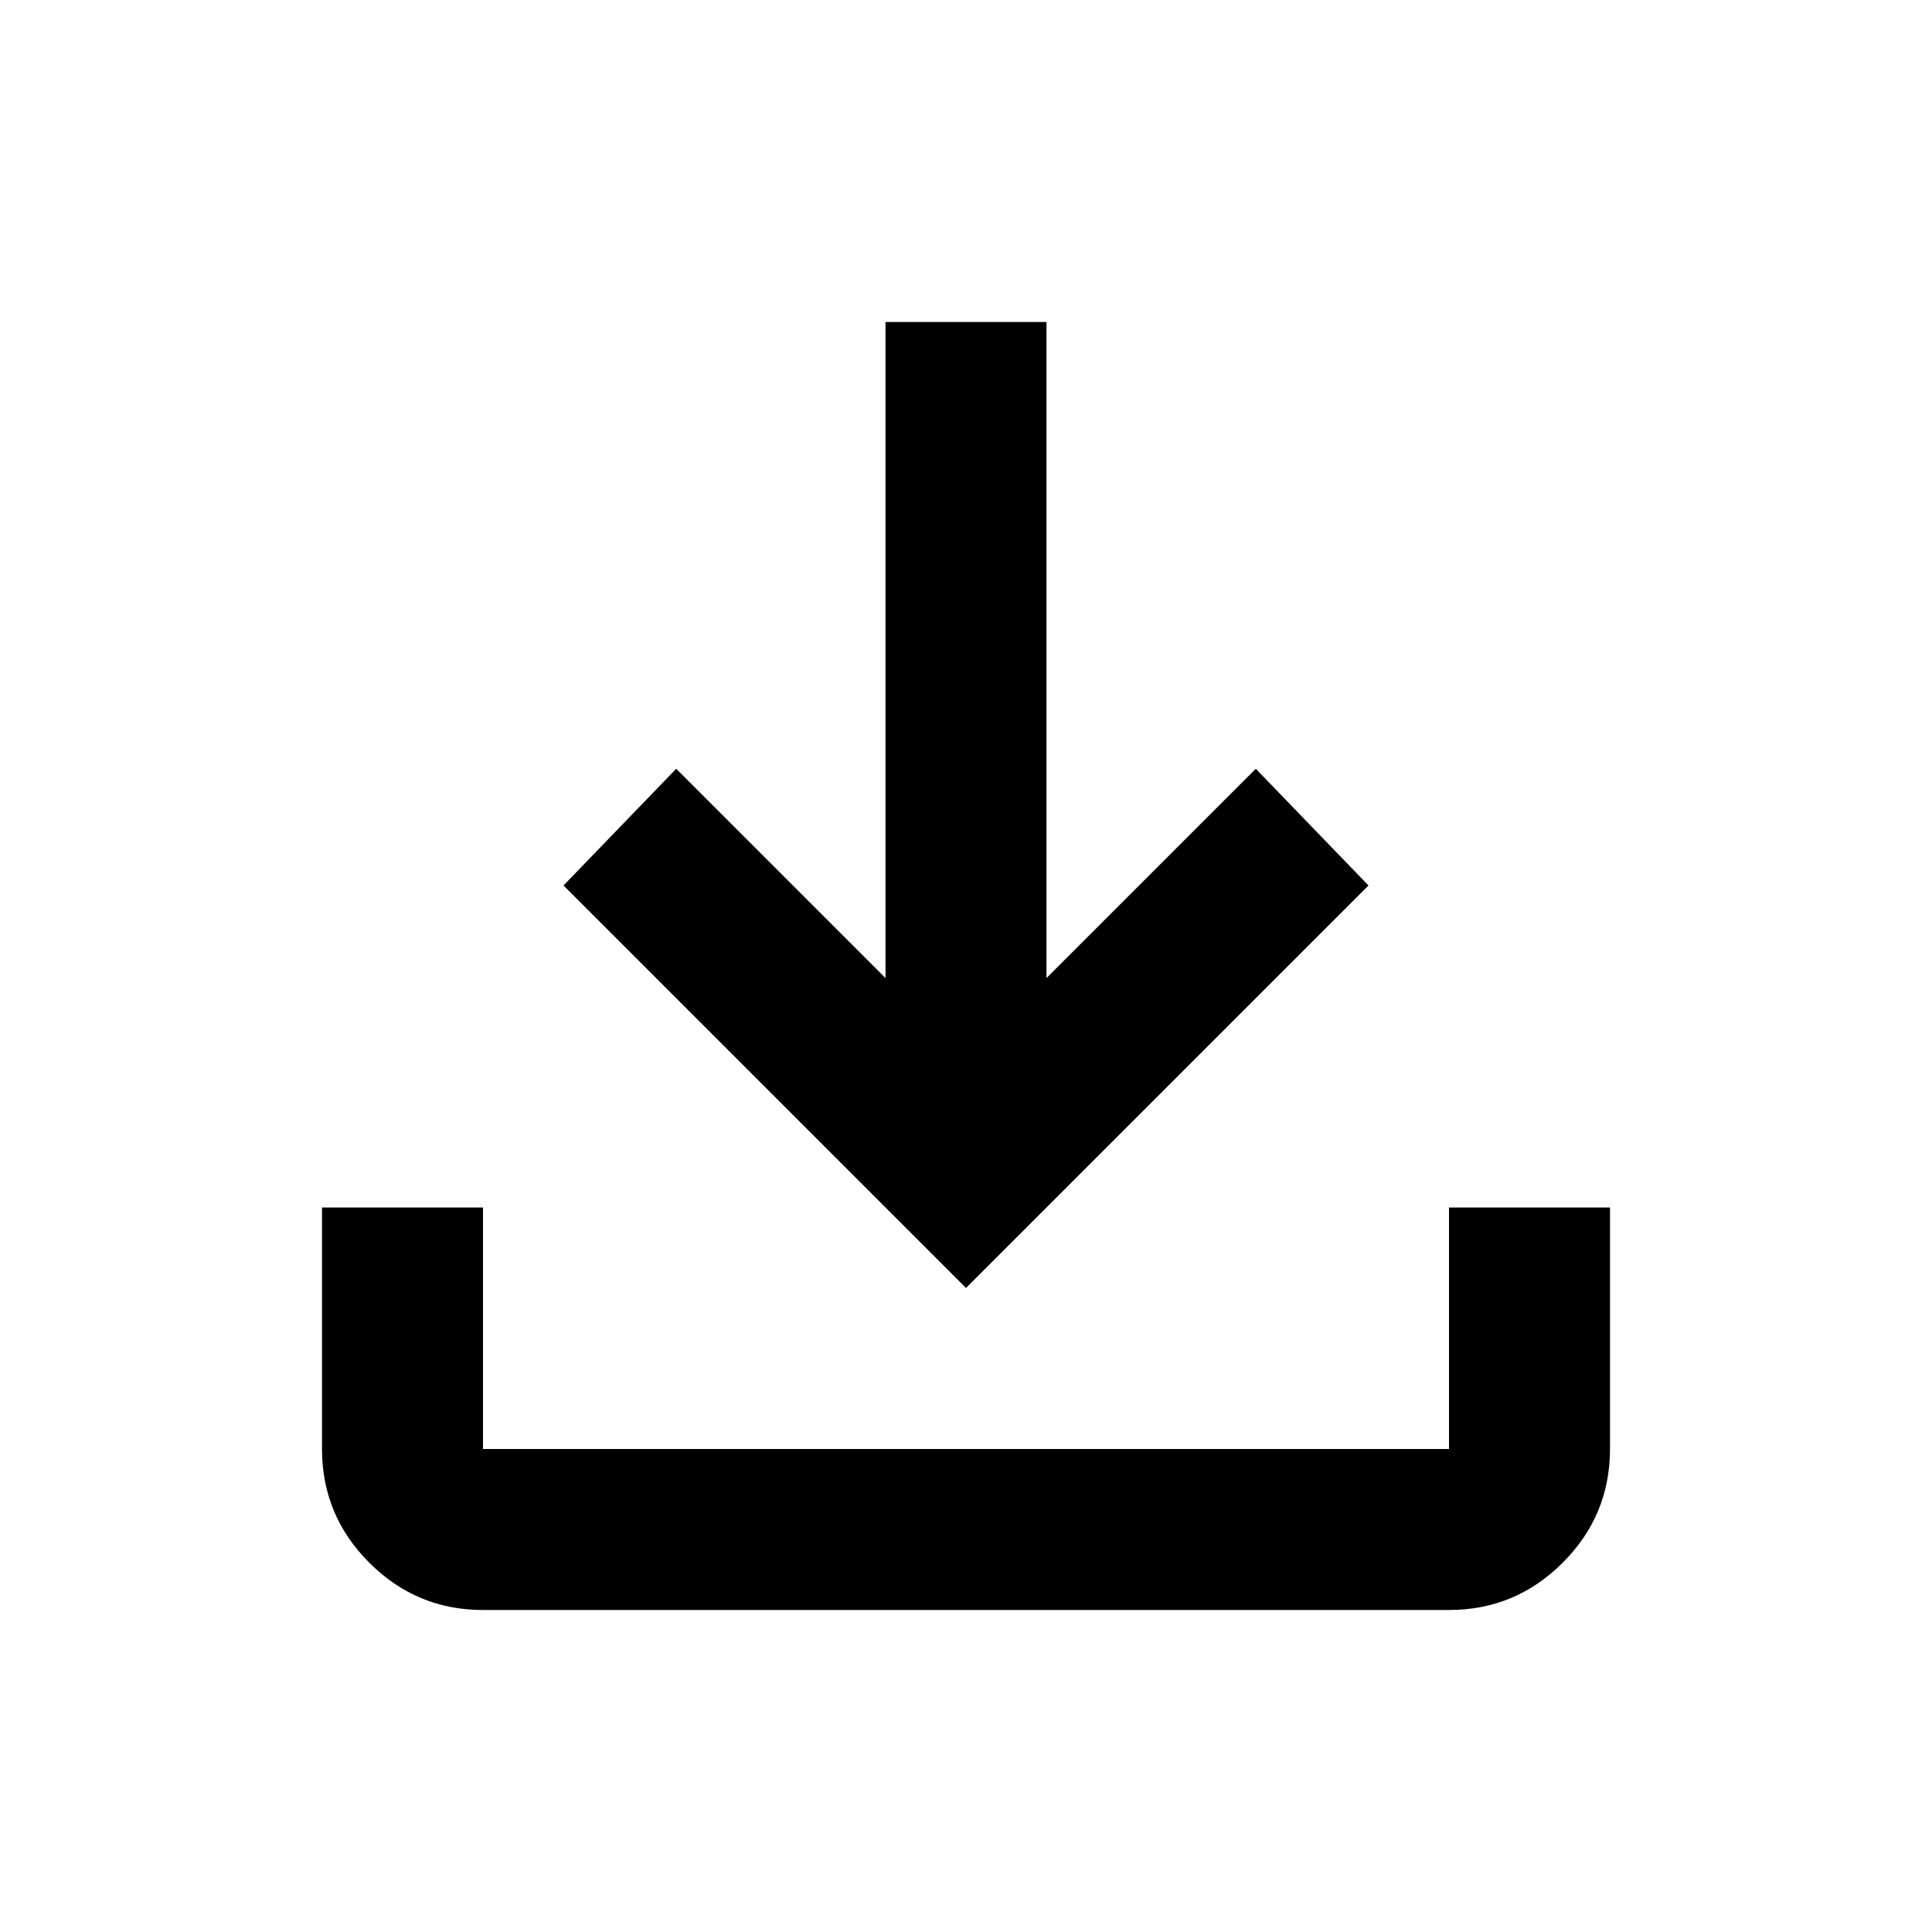
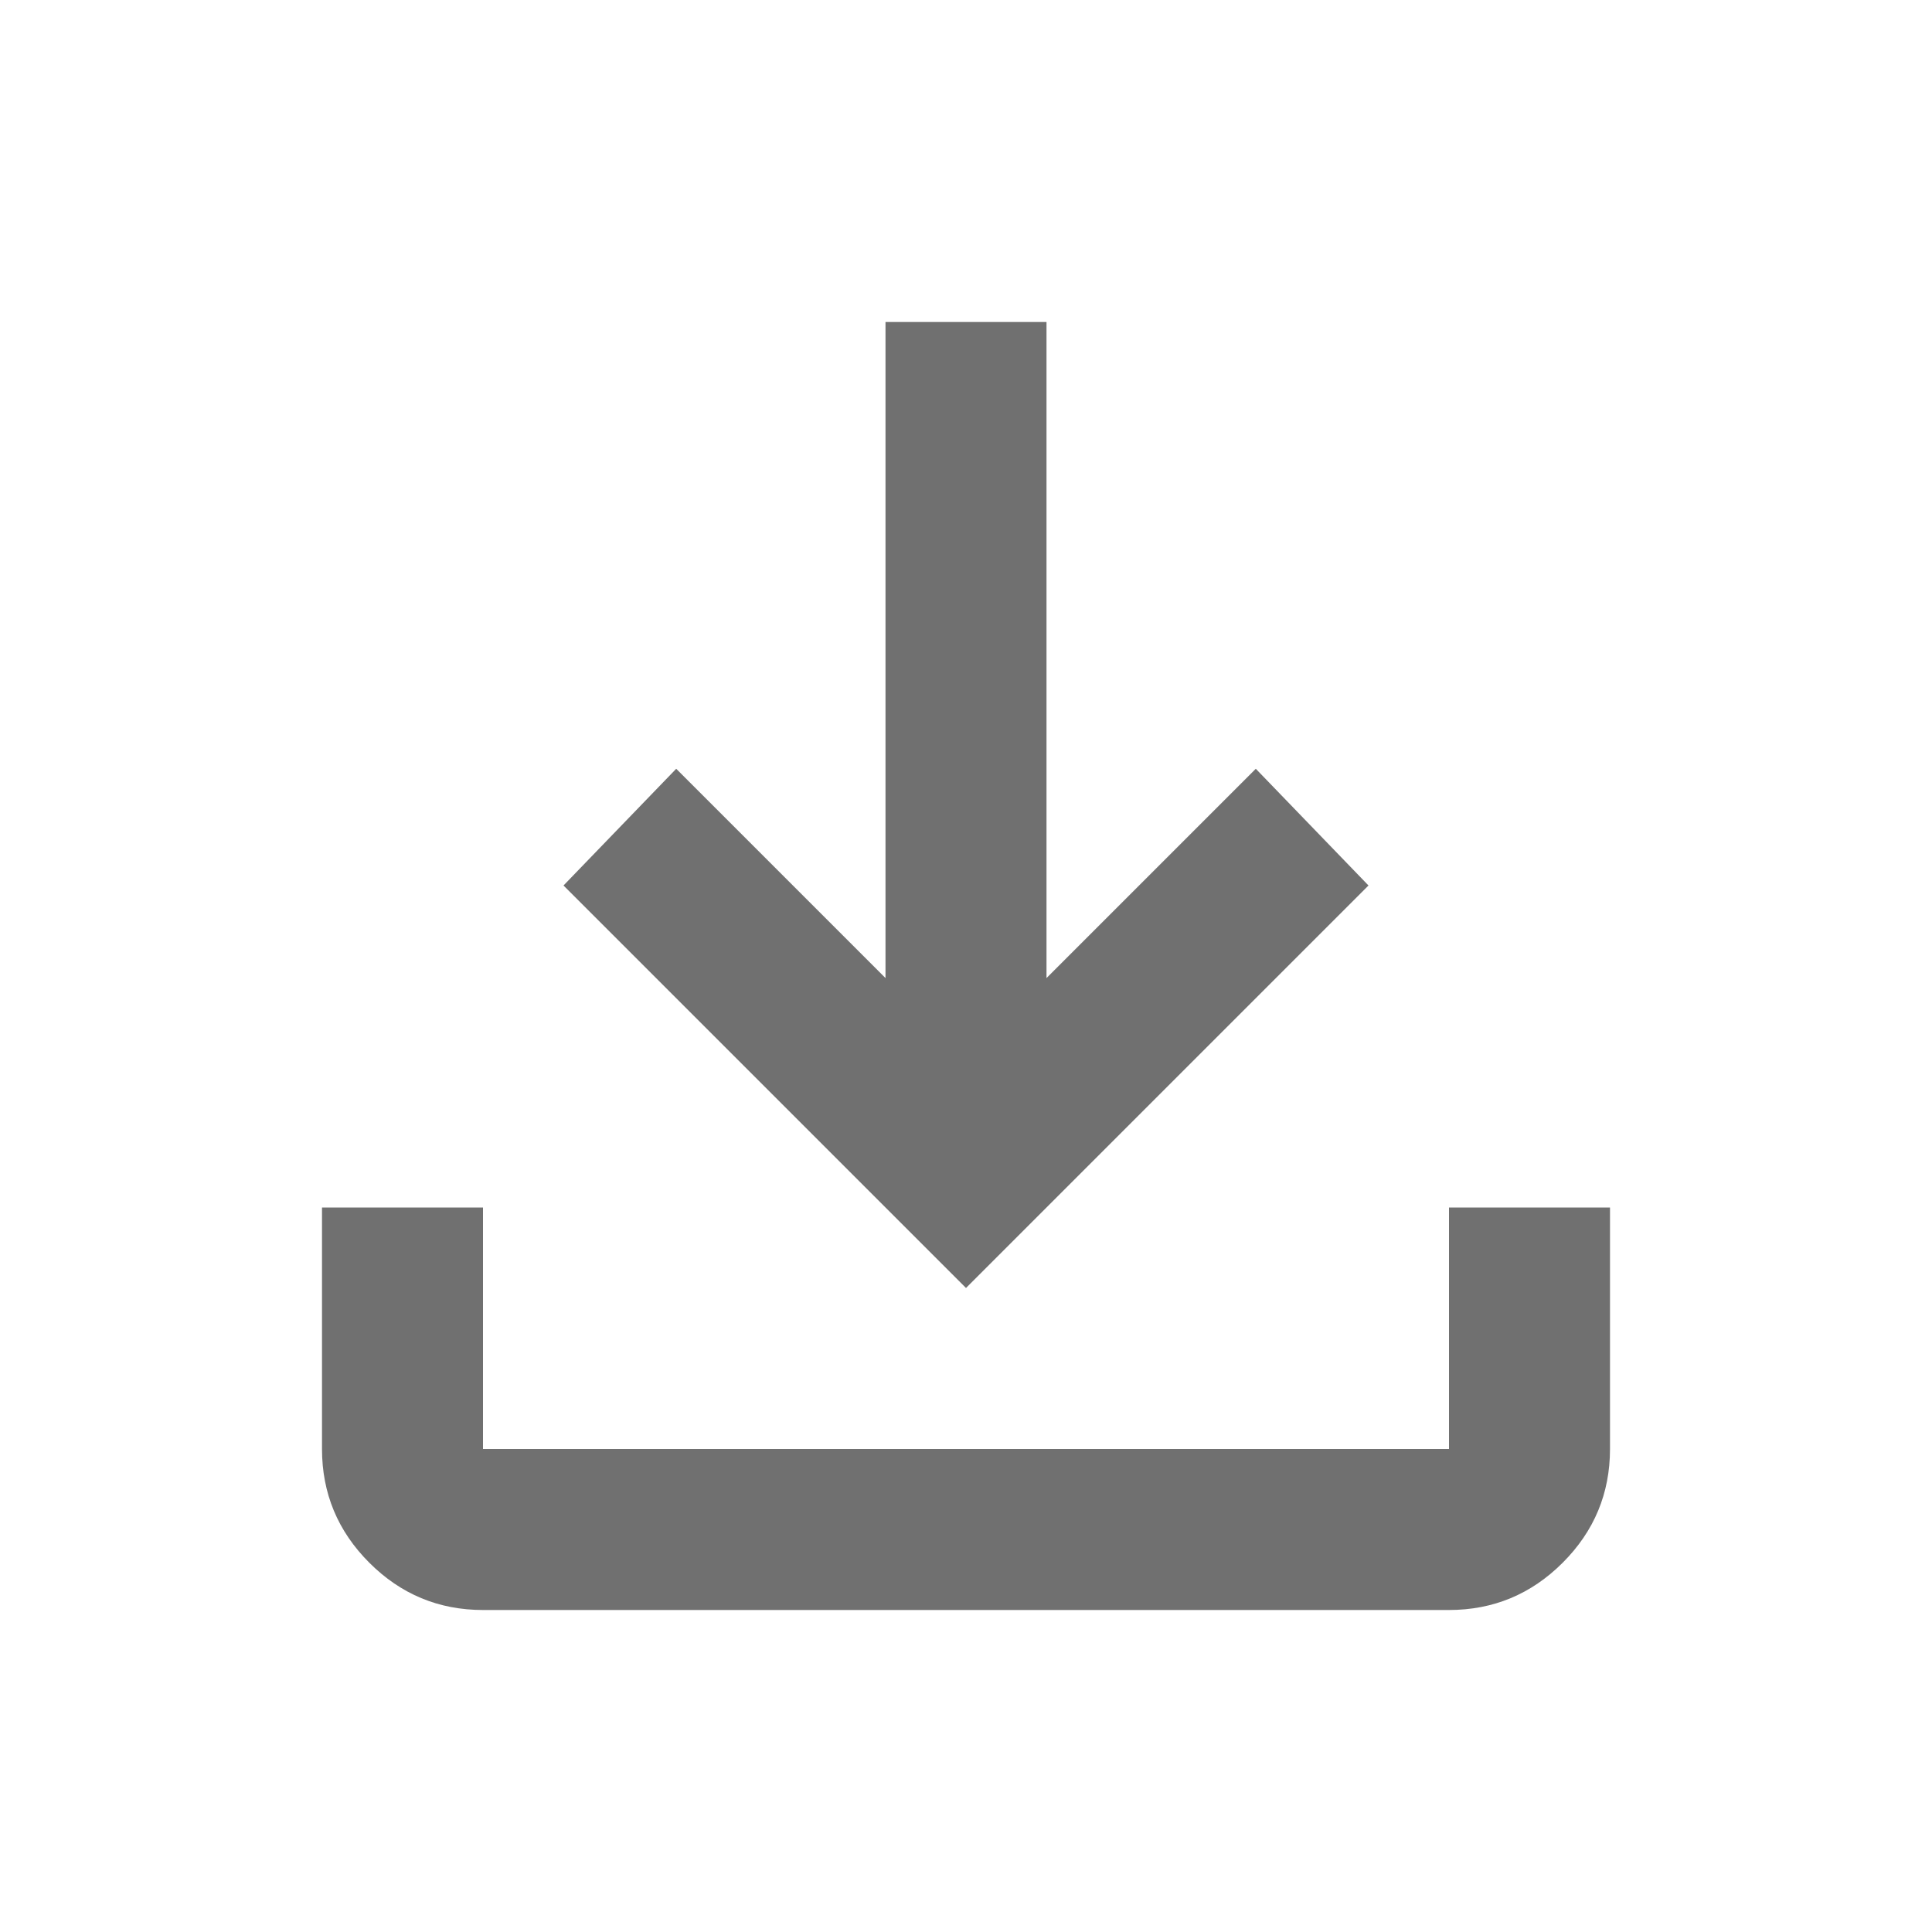
<svg xmlns="http://www.w3.org/2000/svg" height="24" viewBox="0 -960 960 960" width="24">
-   <path d="M480-320 280-520l56-58 104 104v-326h80v326l104-104 56 58-200 200ZM240-160q-33 0-56.5-23.5T160-240v-120h80v120h480v-120h80v120q0 33-23.5 56.5T720-160H240Z" />
+   <path d="M480-320 280-520l56-58 104 104v-326h80v326l104-104 56 58-200 200ZM240-160q-33 0-56.5-23.5T160-240v-120h80v120h480v-120h80v120q0 33-23.5 56.5T720-160H240Z" fill="#707070" />
</svg>
